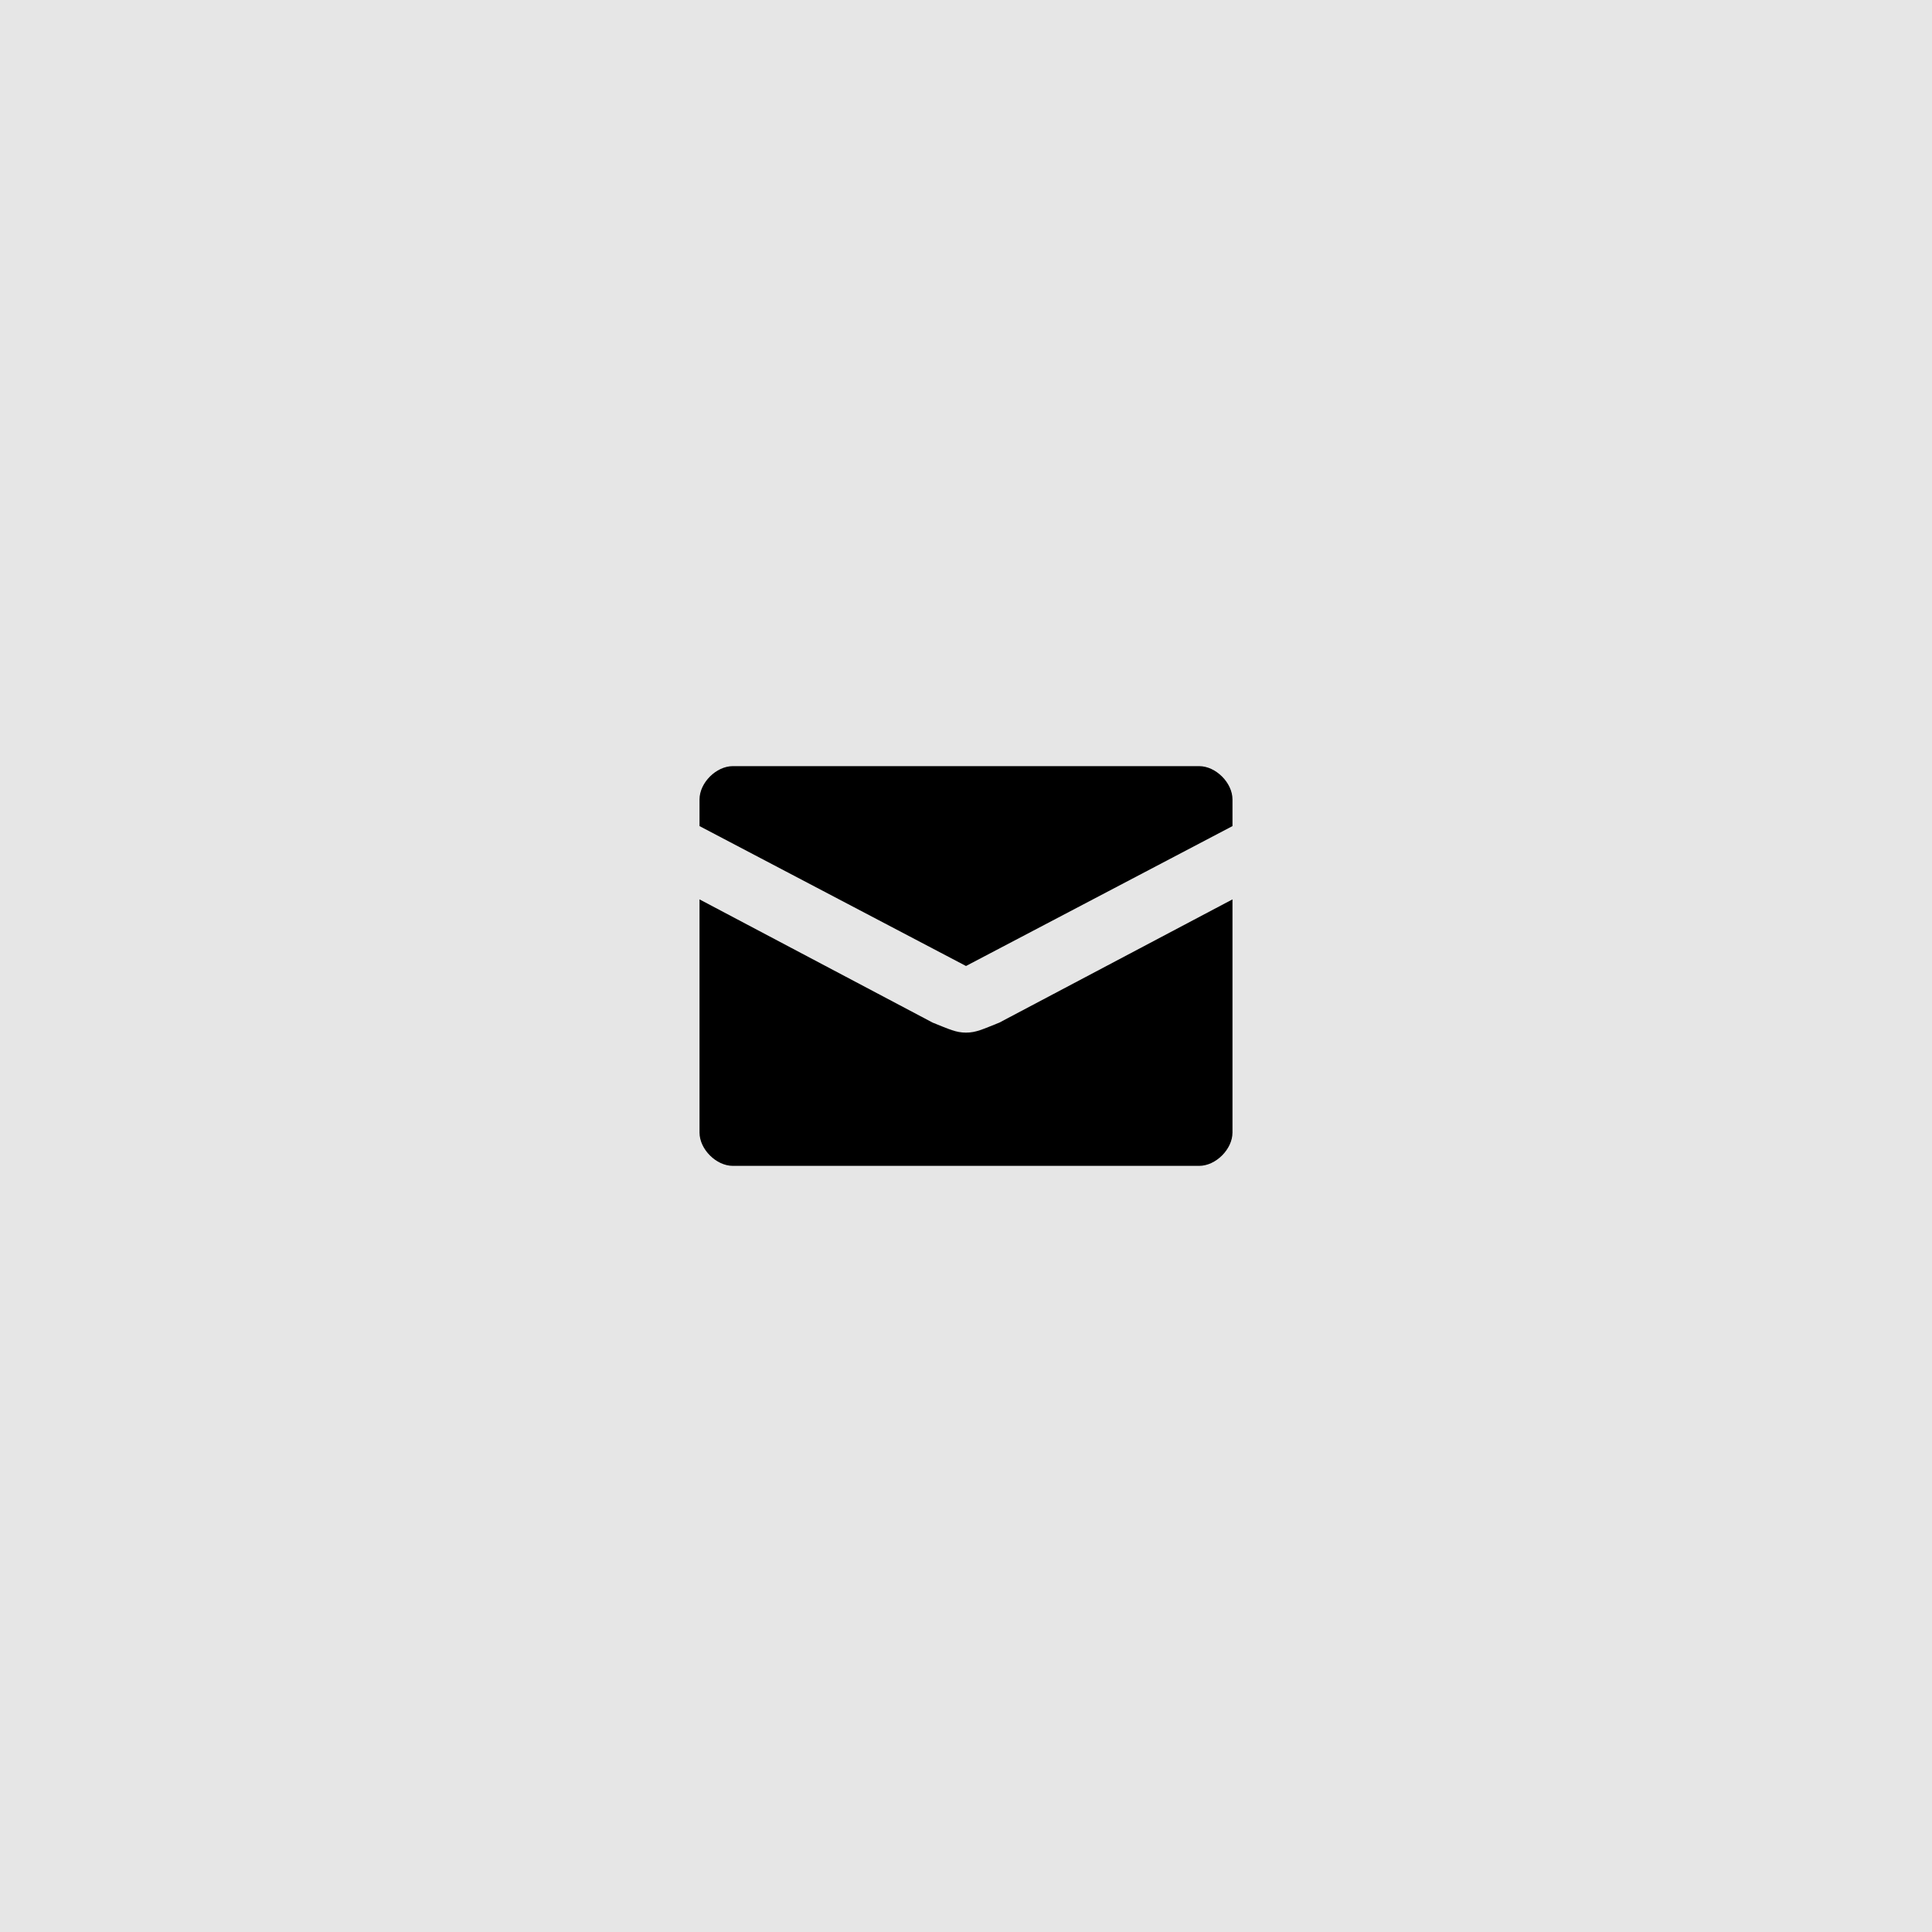
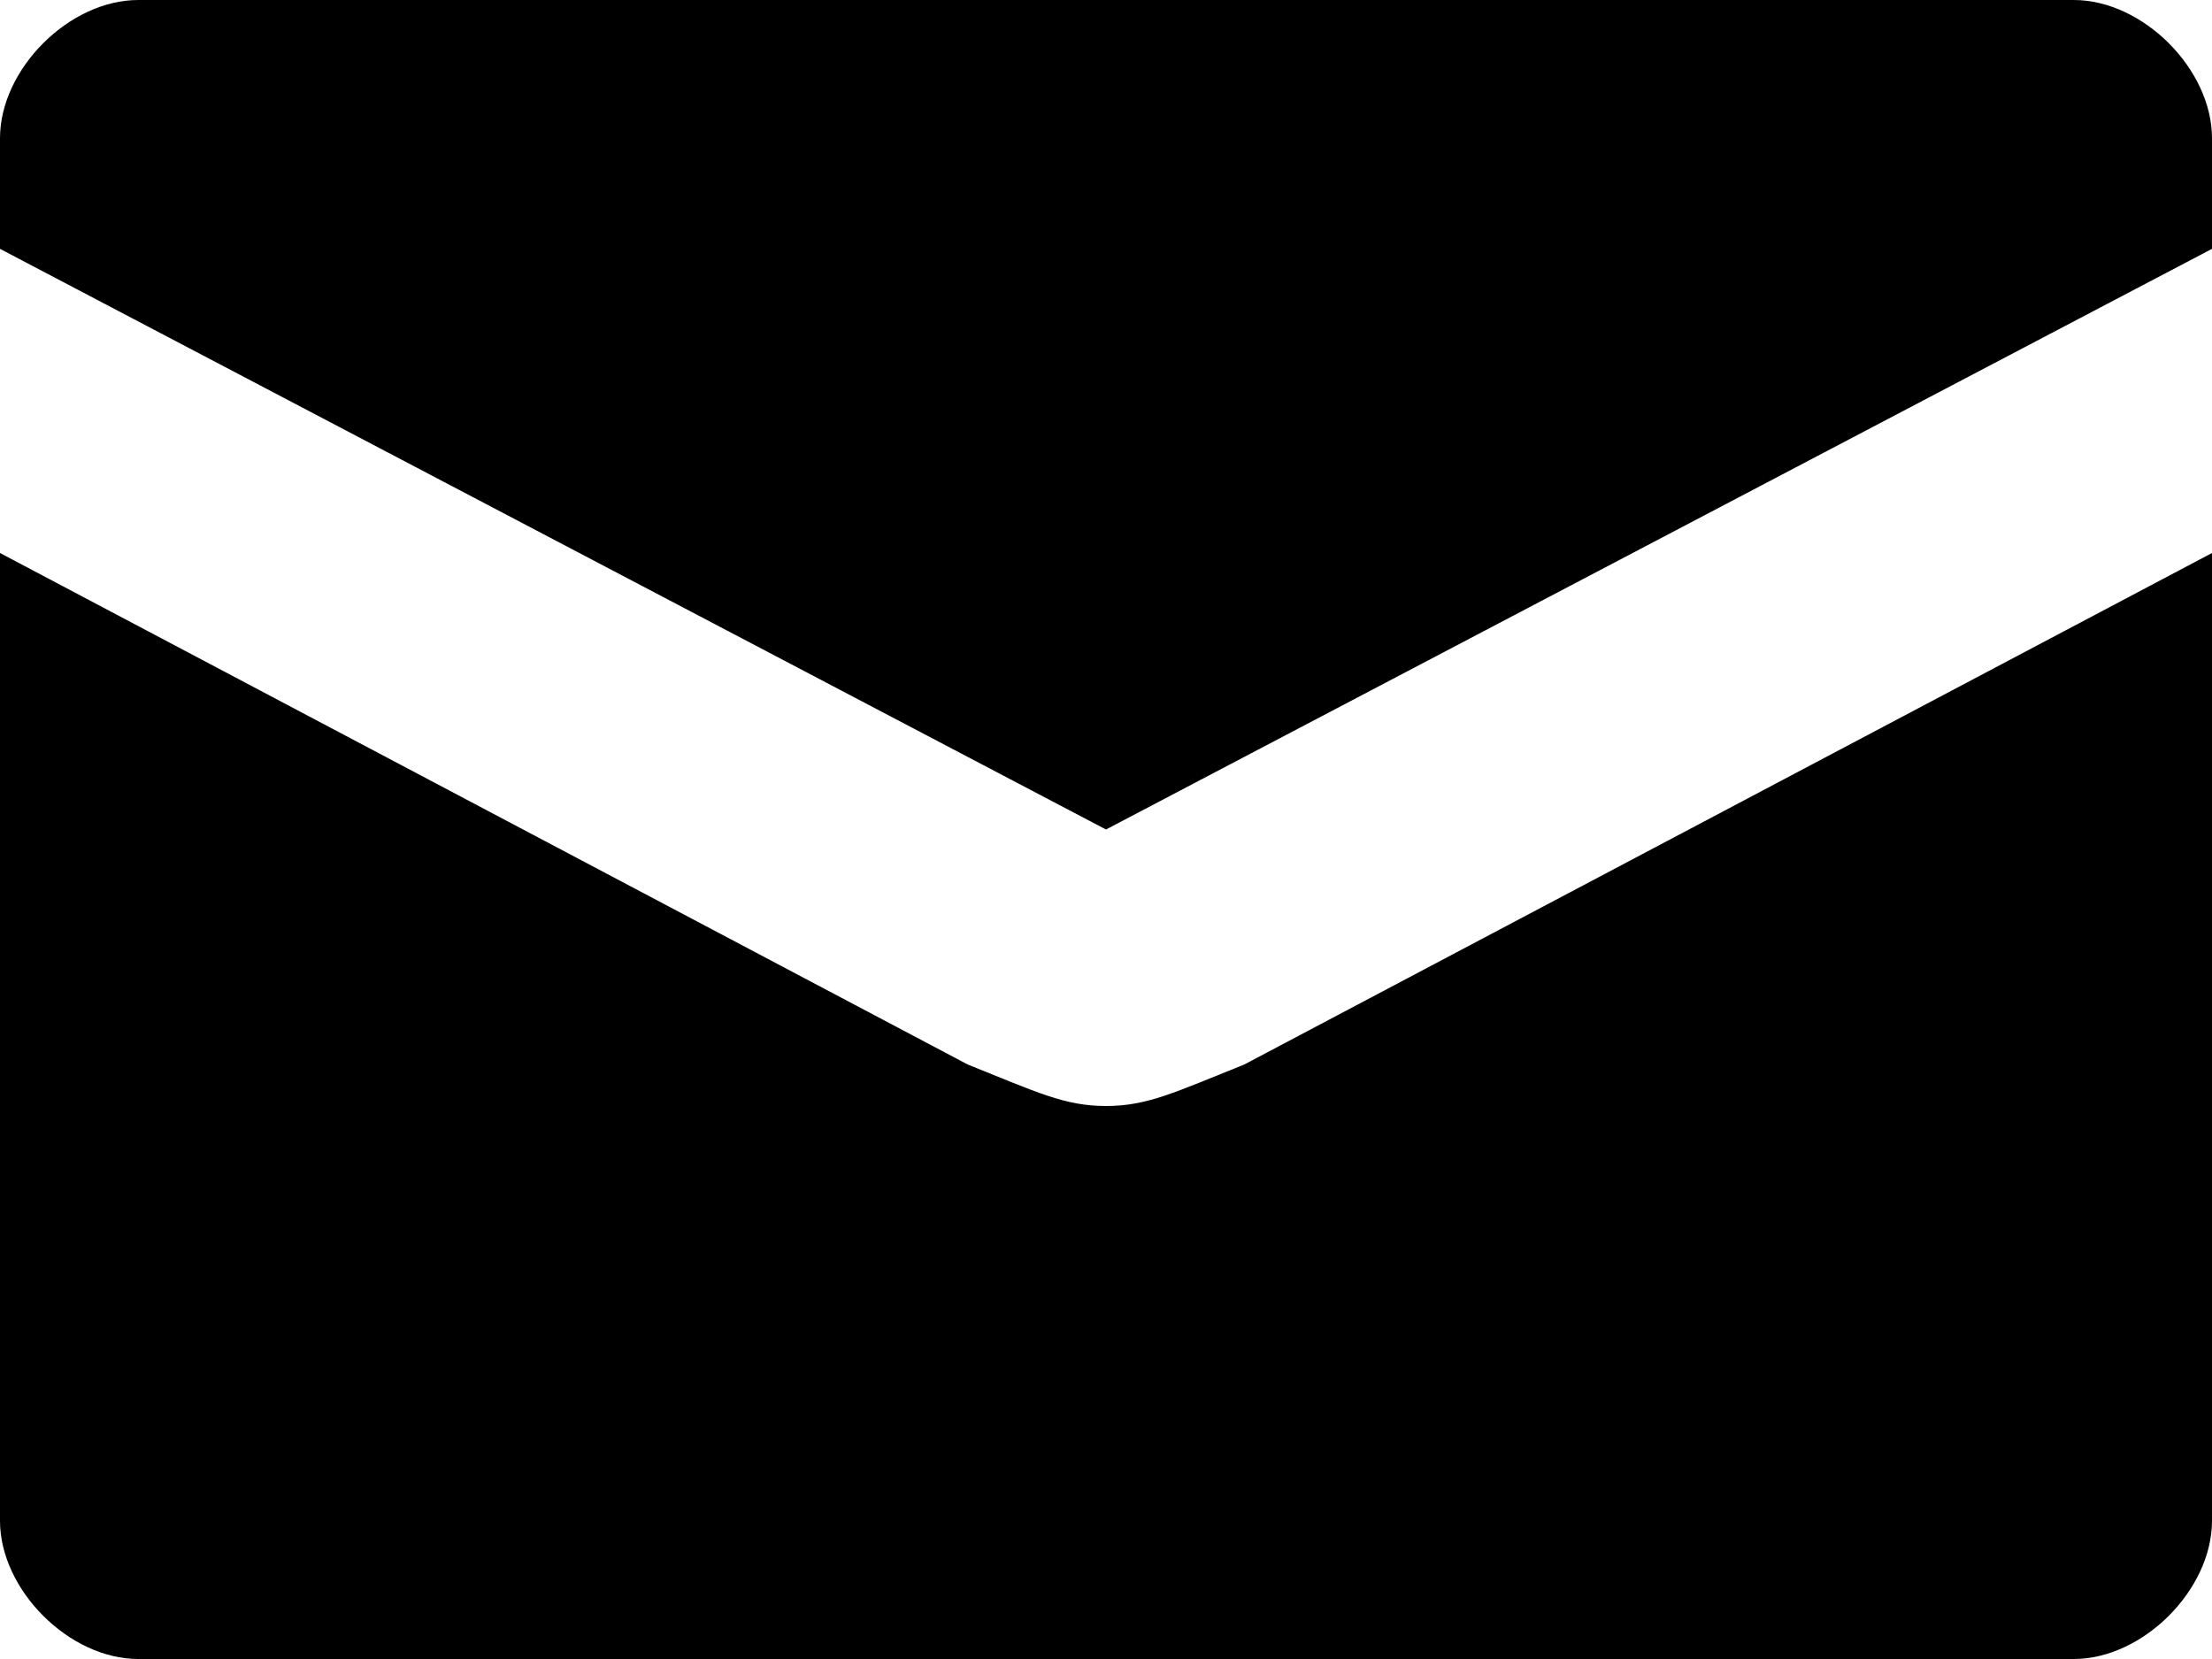
- <svg xmlns="http://www.w3.org/2000/svg" width="58" height="58" viewBox="0 0 58 58" fill="none">
-   <rect width="58" height="58" fill="#E6E6E6" />
-   <path d="M29 31C28.7 31 28.5 30.9 28 30.7L21 27V34C21 34.5 21.5 35 22 35H36C36.5 35 37 34.5 37 34V27L30 30.7C29.5 30.9 29.3 31 29 31ZM36 23H22C21.5 23 21 23.5 21 24V24.8L29 29L37 24.8V24C37 23.5 36.5 23 36 23Z" fill="black" />
+ <svg xmlns="http://www.w3.org/2000/svg" width="16" height="12" viewBox="0 0 16 12" fill="none">
+   <path d="M8 8C7.7 8 7.5 7.9 7 7.7L0 4V11C0 11.5 0.5 12 1 12H15C15.5 12 16 11.5 16 11V4L9 7.7C8.5 7.9 8.3 8 8 8ZM15 0H1C0.5 0 0 0.5 0 1V1.8L8 6L16 1.8V1C16 0.5 15.5 0 15 0Z" fill="black" />
</svg>
